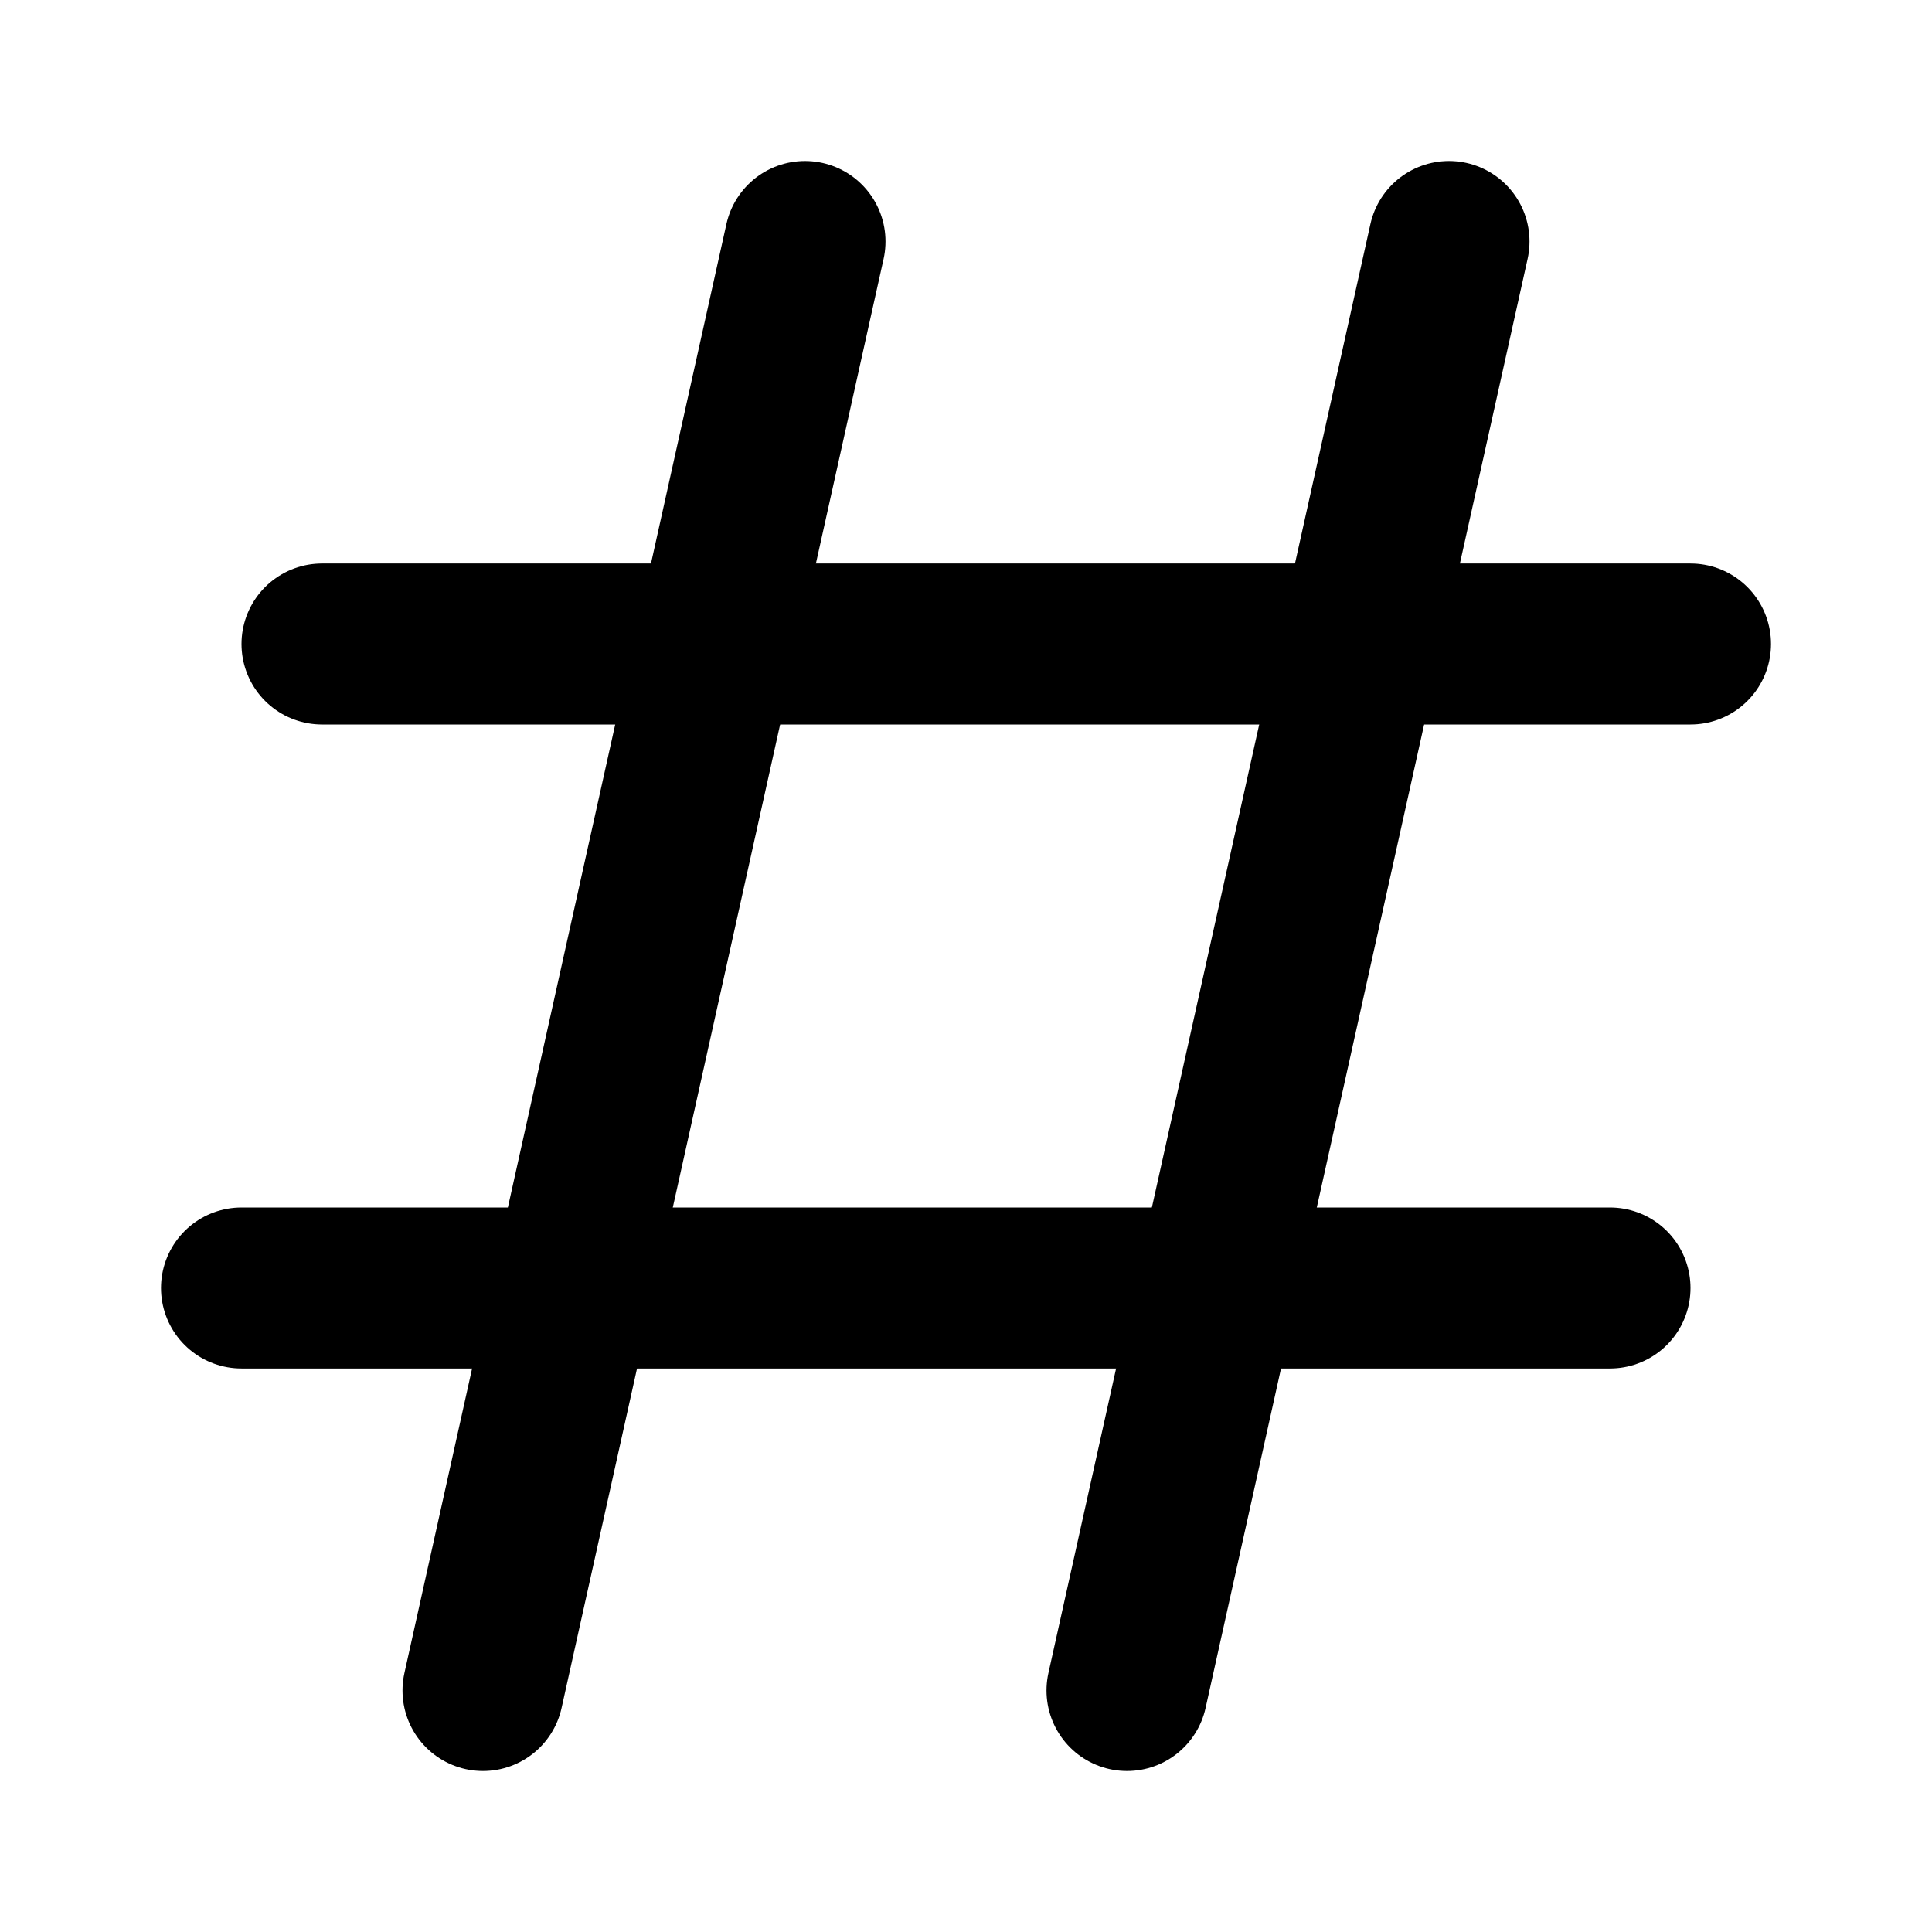
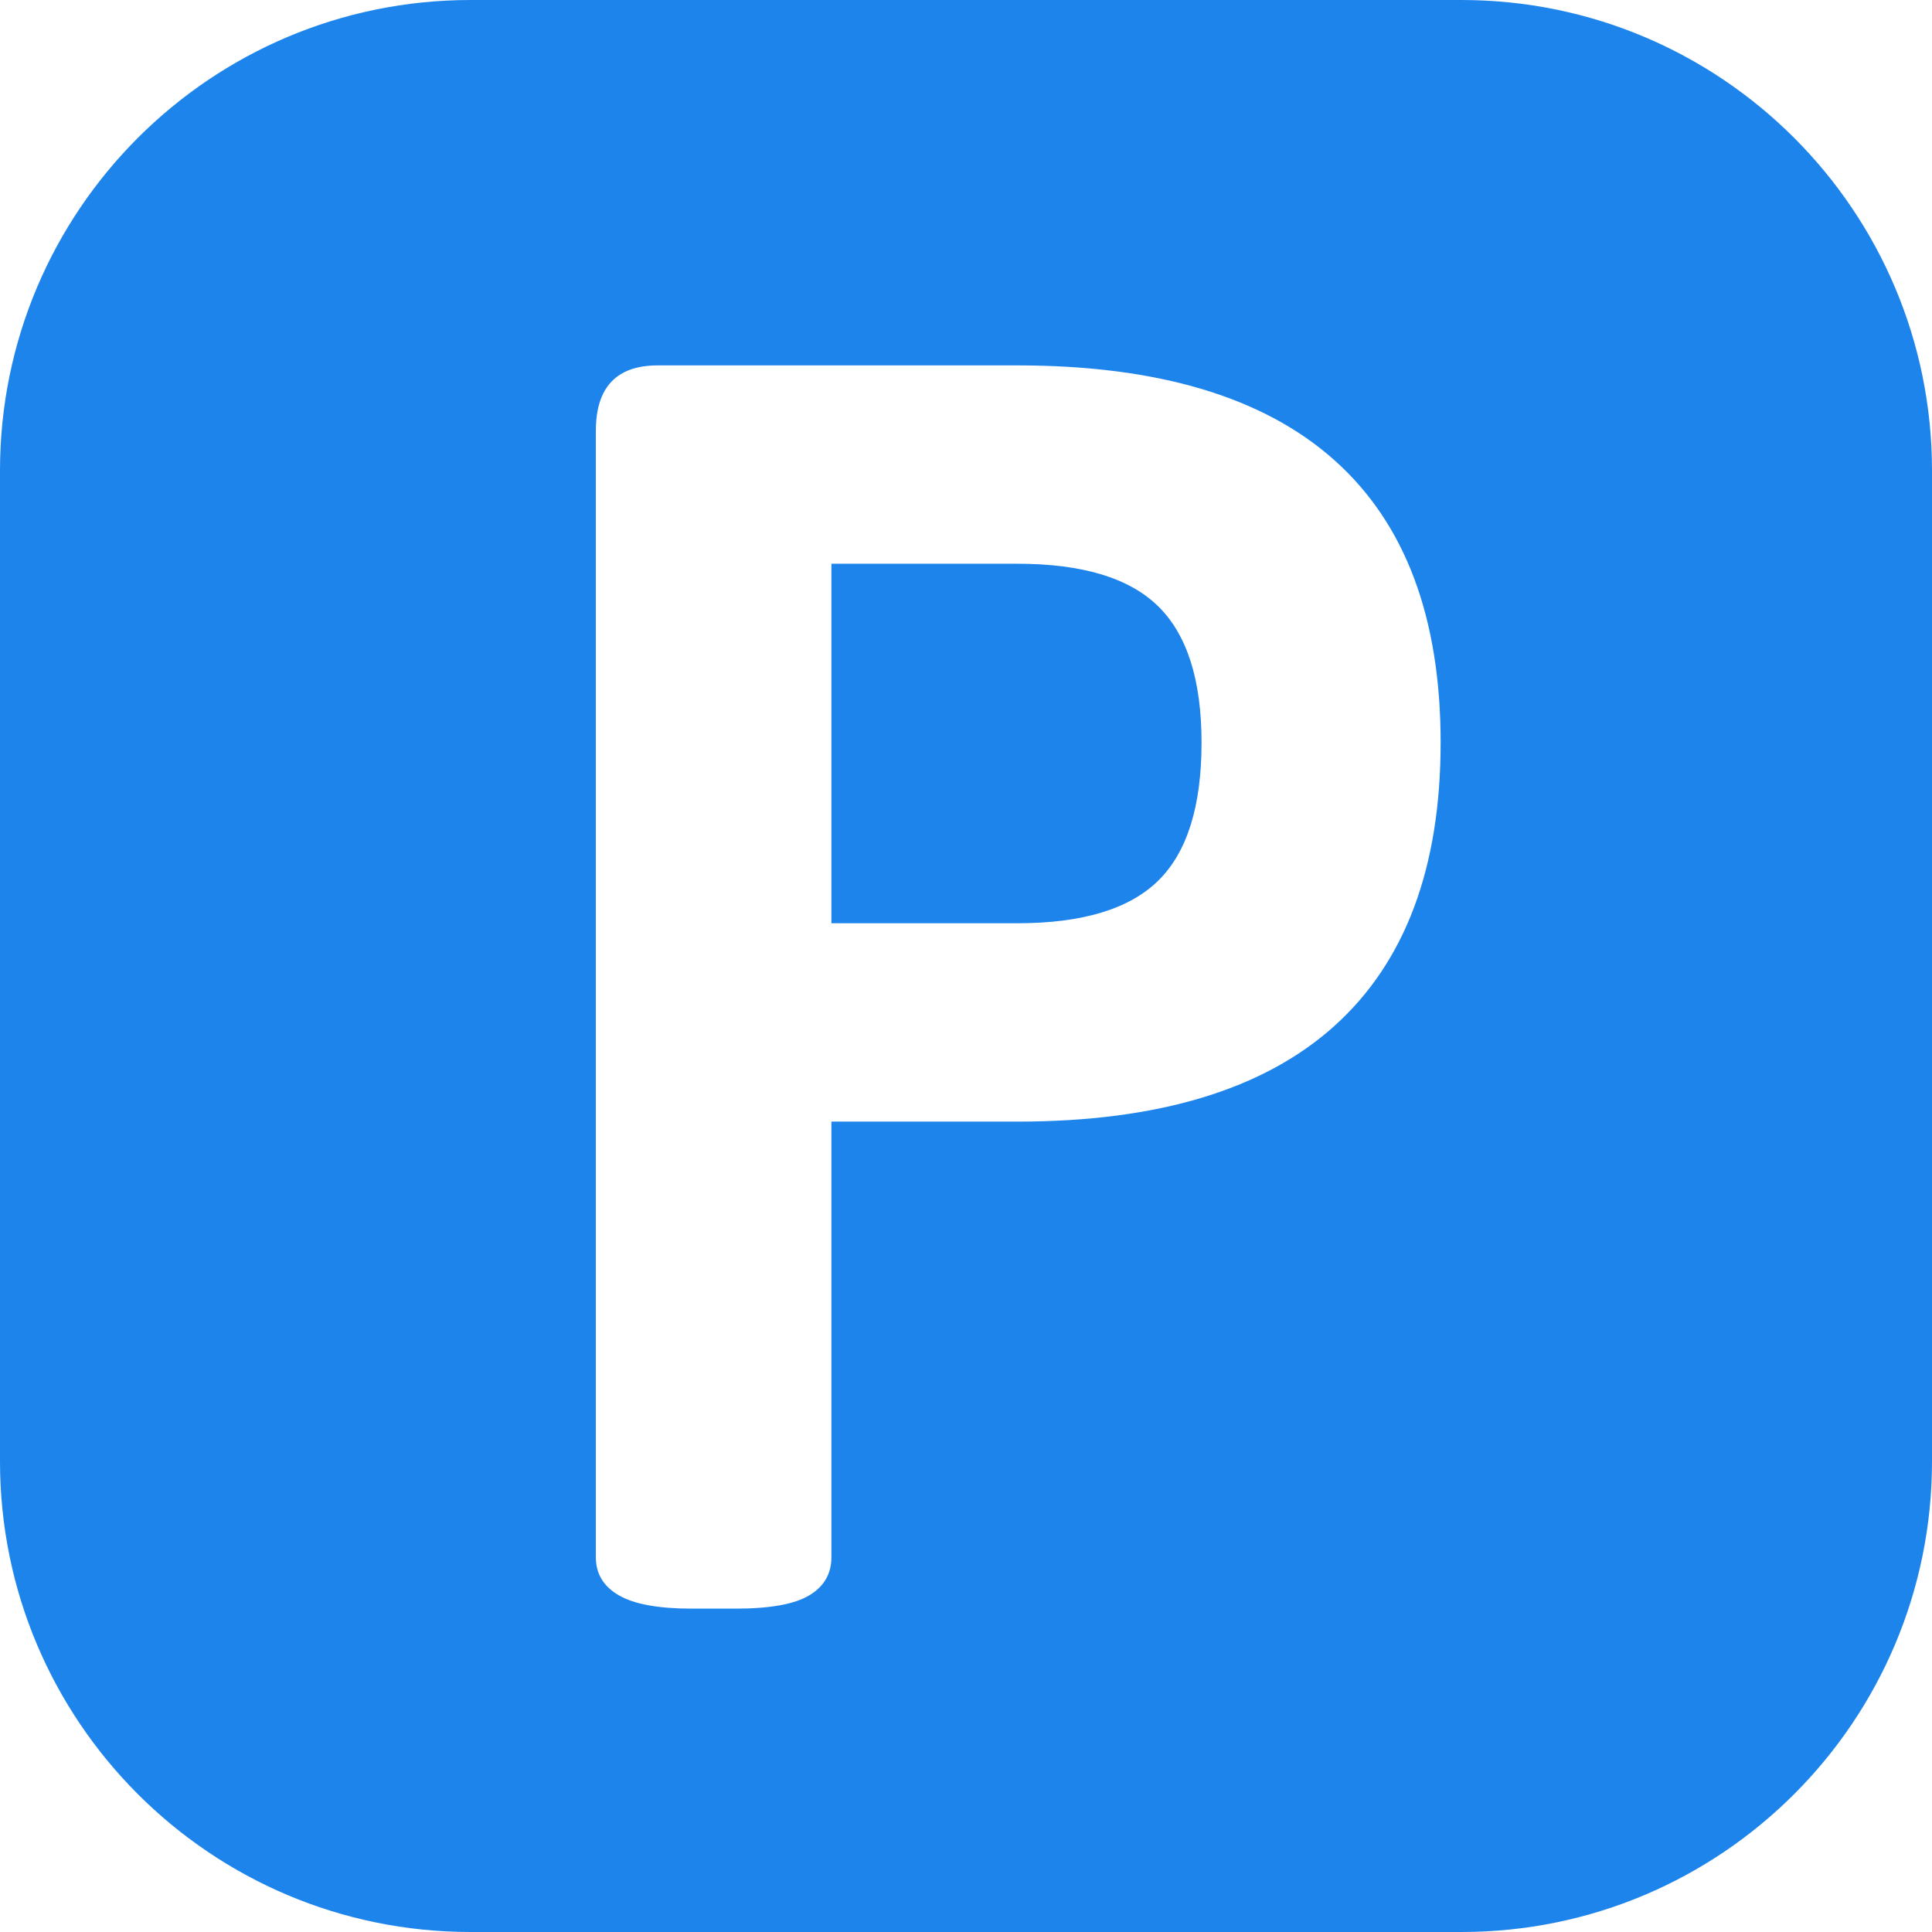
- <svg xmlns="http://www.w3.org/2000/svg" width="36" height="36" viewBox="0 0 24 24" fill="none" stroke="currentColor" stroke-width="2" stroke-linecap="round" stroke-linejoin="round" class="ai ai-Hashtag" data-darkreader-inline-stroke="" style="--darkreader-inline-stroke: currentColor;">
-   <path d="M10 3L6 21" />
-   <path d="M18 3l-4 18" />
-   <path d="M4 8h17" />
-   <path d="M3 16h17" />
+ <svg xmlns="http://www.w3.org/2000/svg" viewBox="0 0 24 24" fill="none" color="#000000" stroke-width="1.5">
+   <g>
+     <path fill-rule="evenodd" clip-rule="evenodd" d="M 24 18.154 C 24 21.382 21.382 24 18.154 24 L 5.846 24 C 2.618 24 0 21.382 0 18.154 L 0 5.846 C 0 2.618 2.618 0 5.846 0 L 18.154 0 C 21.382 0 24 2.618 24 5.846 L 24 18.154 Z" style="transform-origin: 12px 12px; fill: rgb(29, 132, 236);" />
+   </g>
+   <path d="M 8.59 19.983 Q 7.974 19.983 7.688 19.818 Q 7.402 19.653 7.402 19.345 L 7.402 5.353 Q 7.402 4.539 8.172 4.539 L 12.638 4.539 Q 15.256 4.539 16.576 5.716 Q 17.896 6.893 17.896 9.225 Q 17.896 11.557 16.576 12.745 Q 15.256 13.933 12.638 13.933 L 10.328 13.933 L 10.328 19.345 Q 10.328 19.653 10.053 19.818 Q 9.778 19.983 9.14 19.983 Z M 10.328 11.469 L 12.638 11.469 Q 13.848 11.469 14.387 10.941 Q 14.926 10.413 14.926 9.225 Q 14.926 8.059 14.387 7.531 Q 13.848 7.003 12.638 7.003 L 10.328 7.003 Z" style="fill: rgb(255, 255, 255);" />
</svg>
